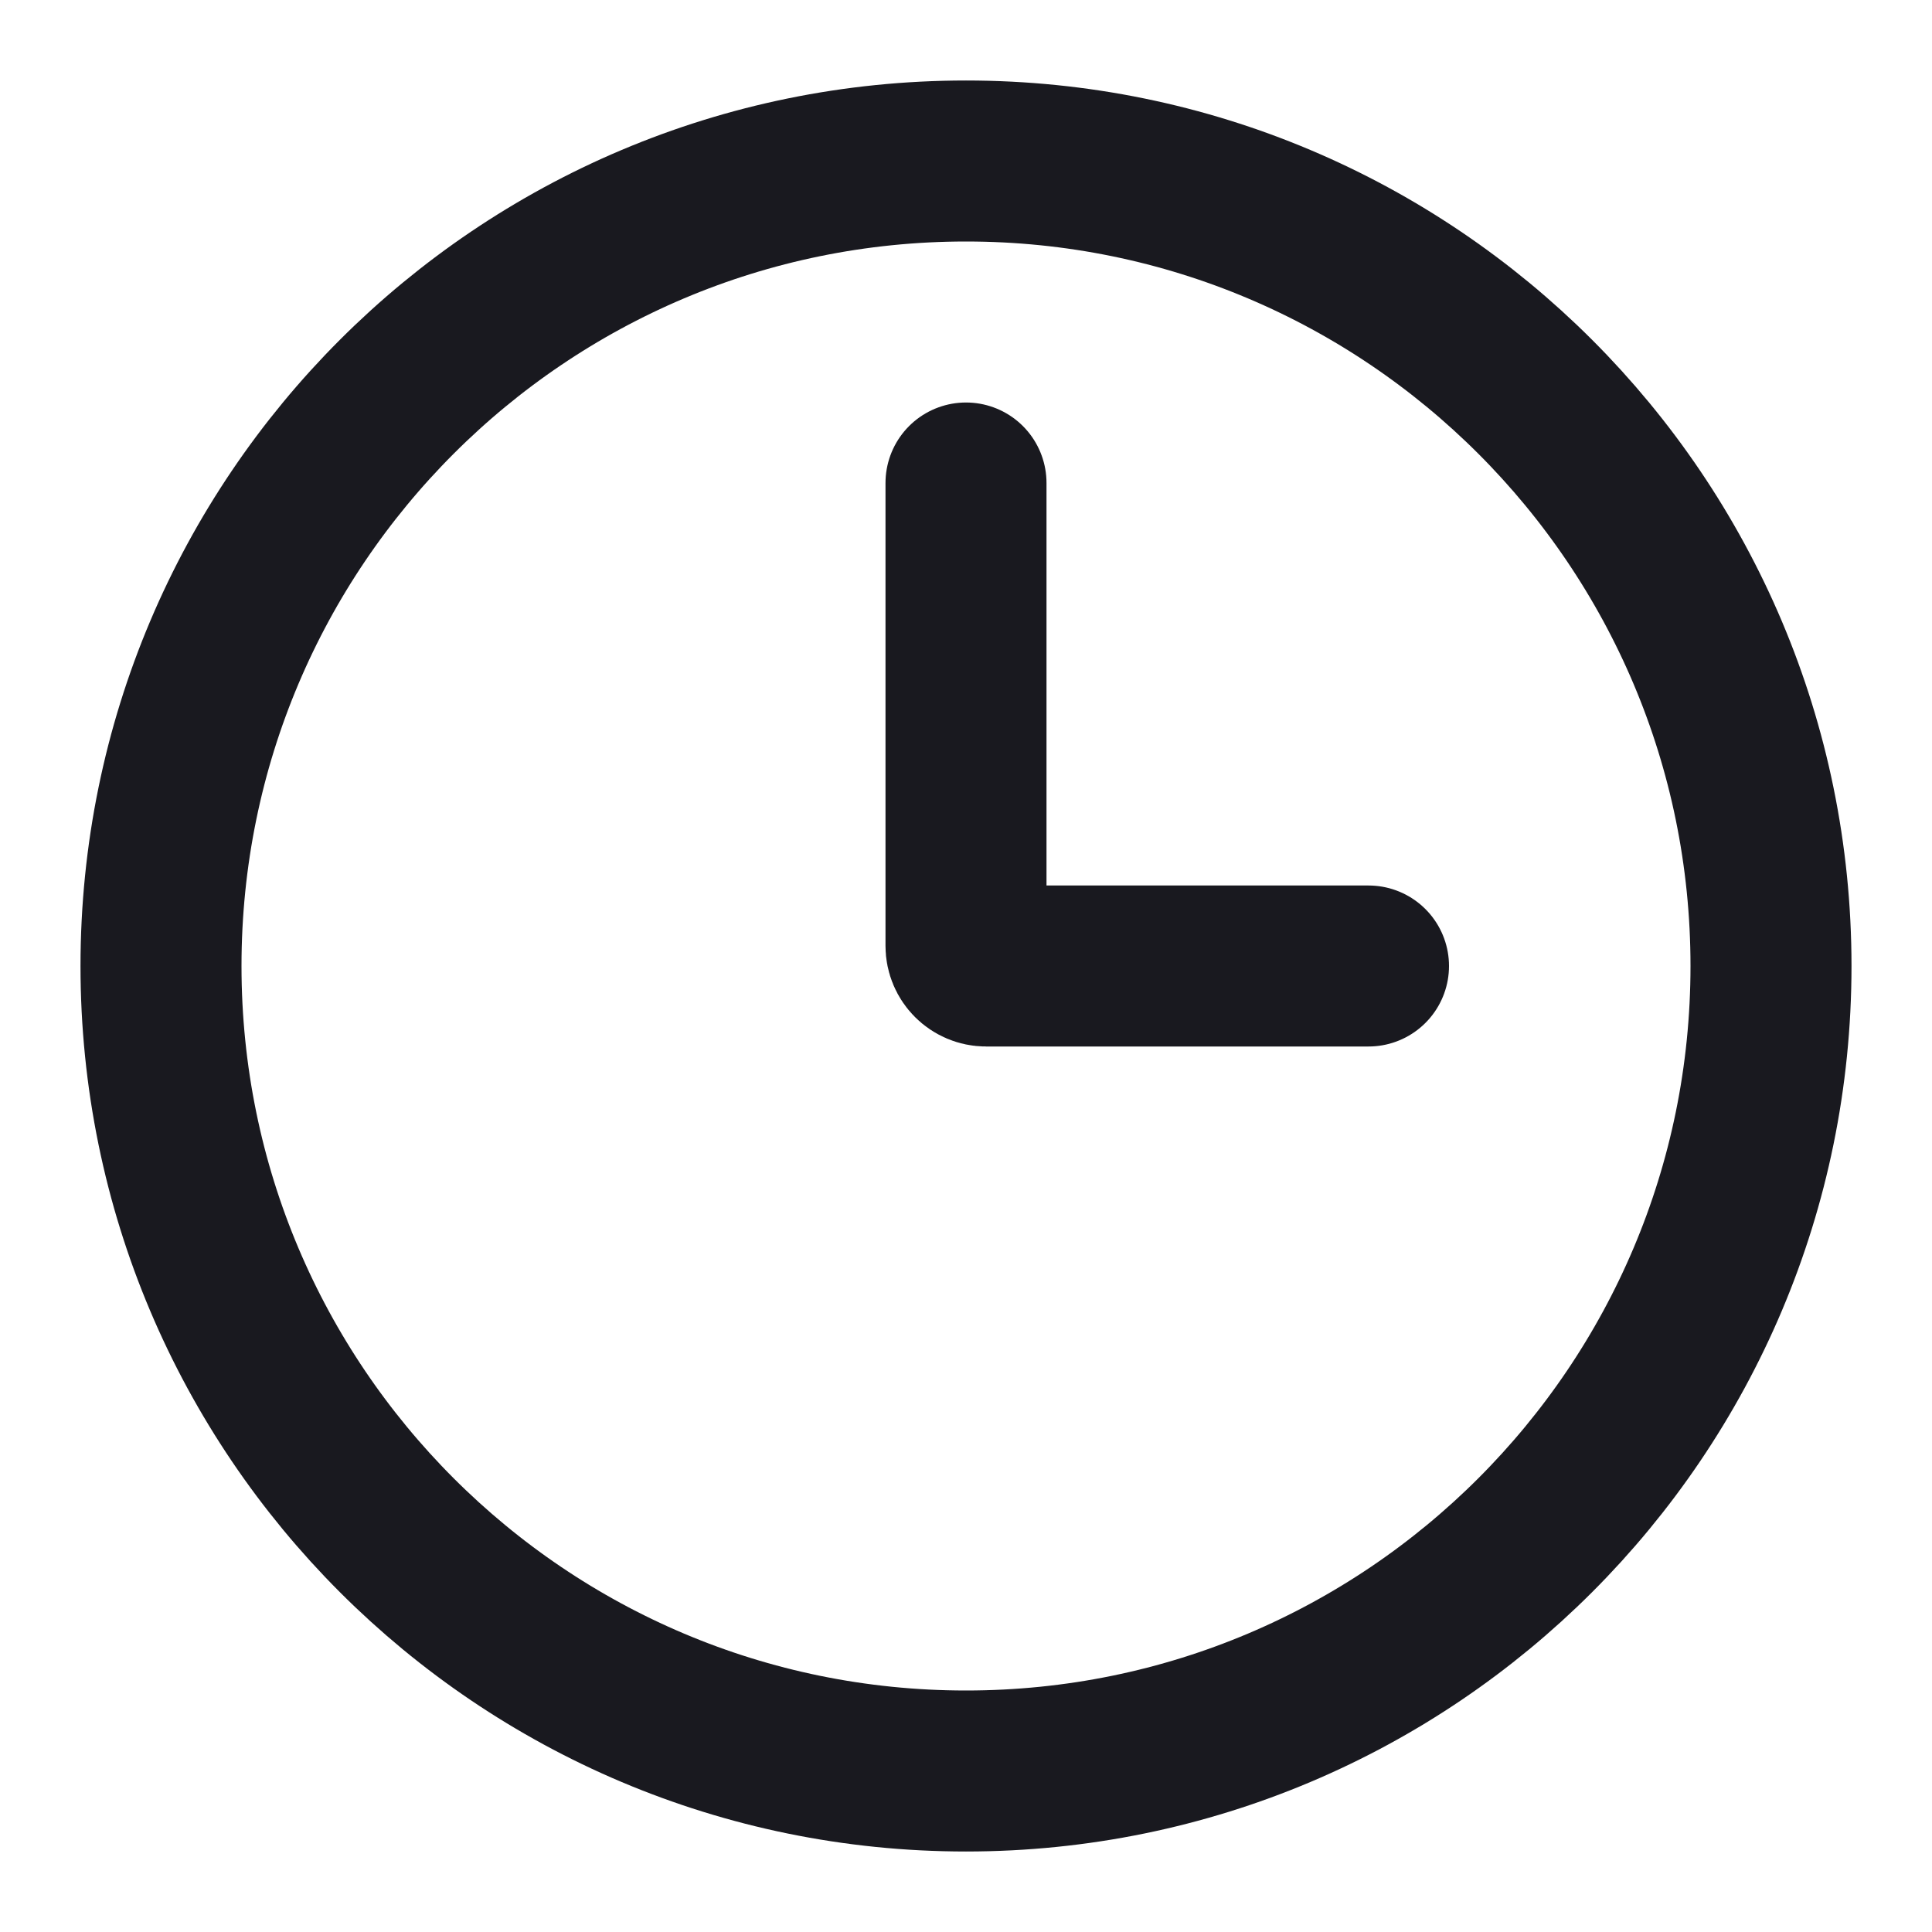
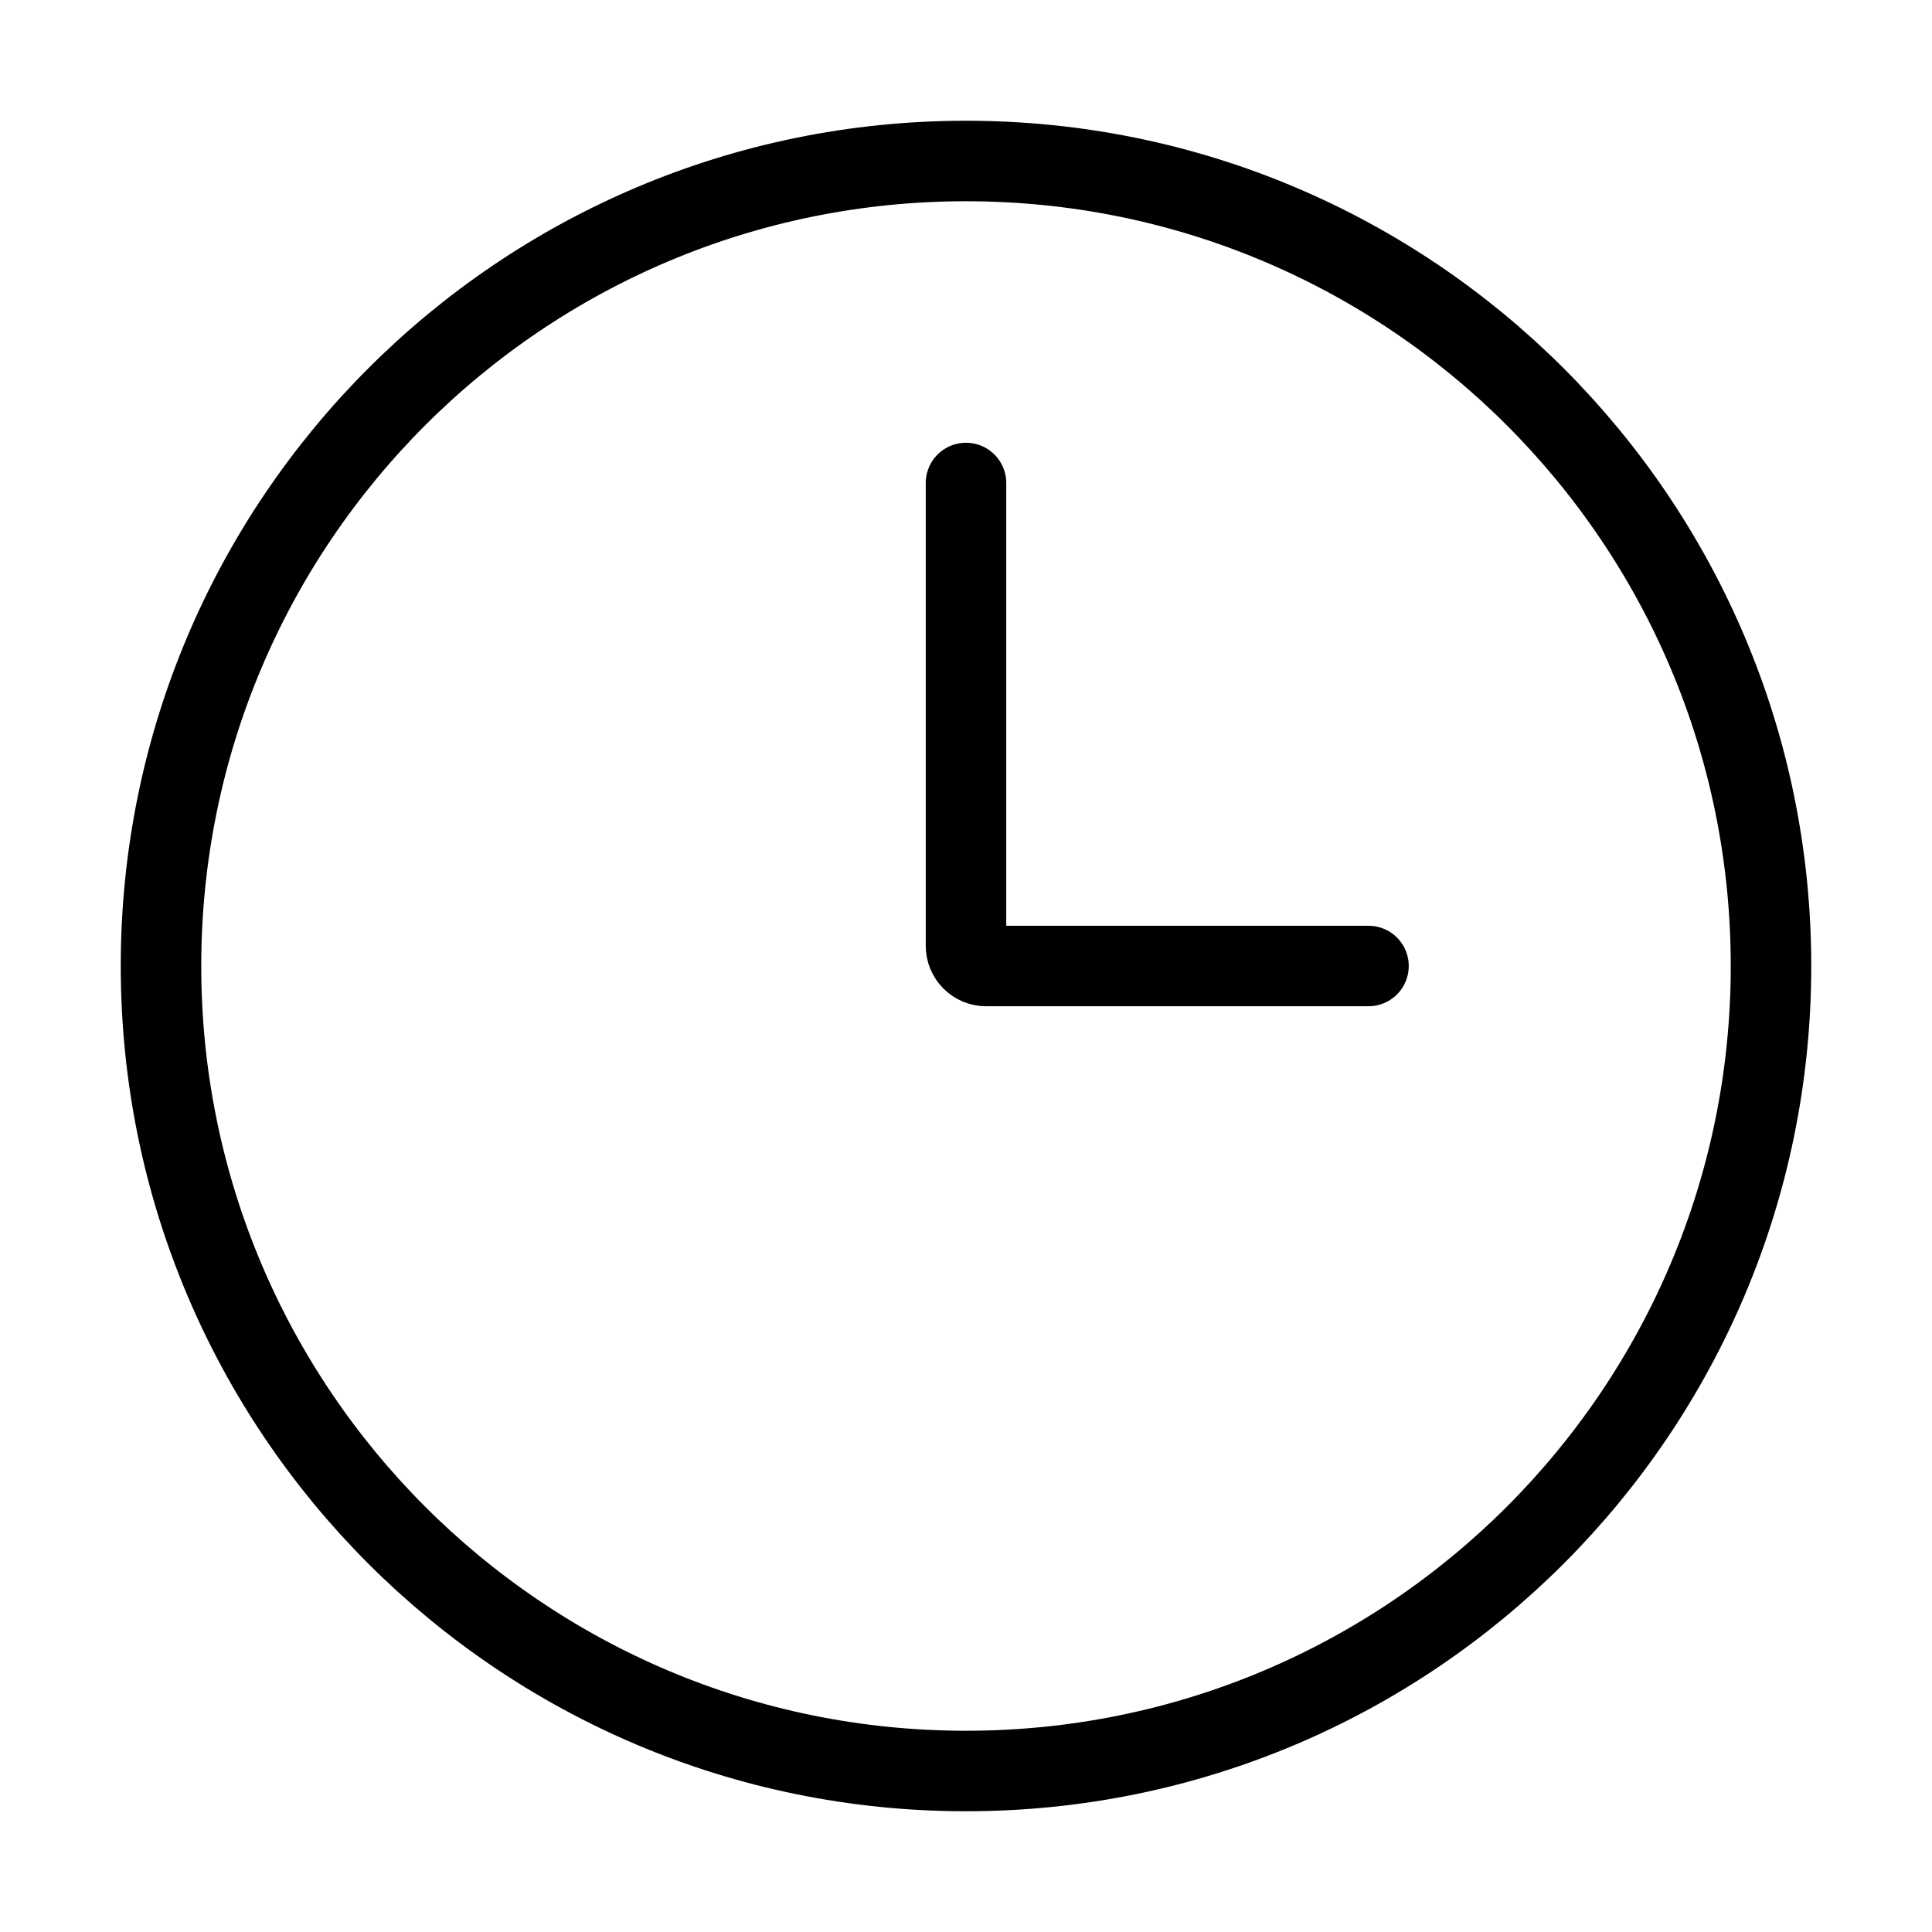
<svg xmlns="http://www.w3.org/2000/svg" width="24" height="24" viewBox="0 0 24 24" fill="none">
-   <circle cx="12" cy="12" r="10" stroke="#19191F" stroke-width="2" />
-   <path d="M17 12H12.25C12.112 12 12 11.888 12 11.75V6" stroke="#19191F" stroke-width="2" stroke-linecap="round" />
+   <circle cx="12" cy="12" r="10" stroke="currentColor" />
+   <path d="M17 12H12.25C12.112 12 12 11.888 12 11.75V6" stroke="currentColor" stroke-linecap="round" />
</svg>
